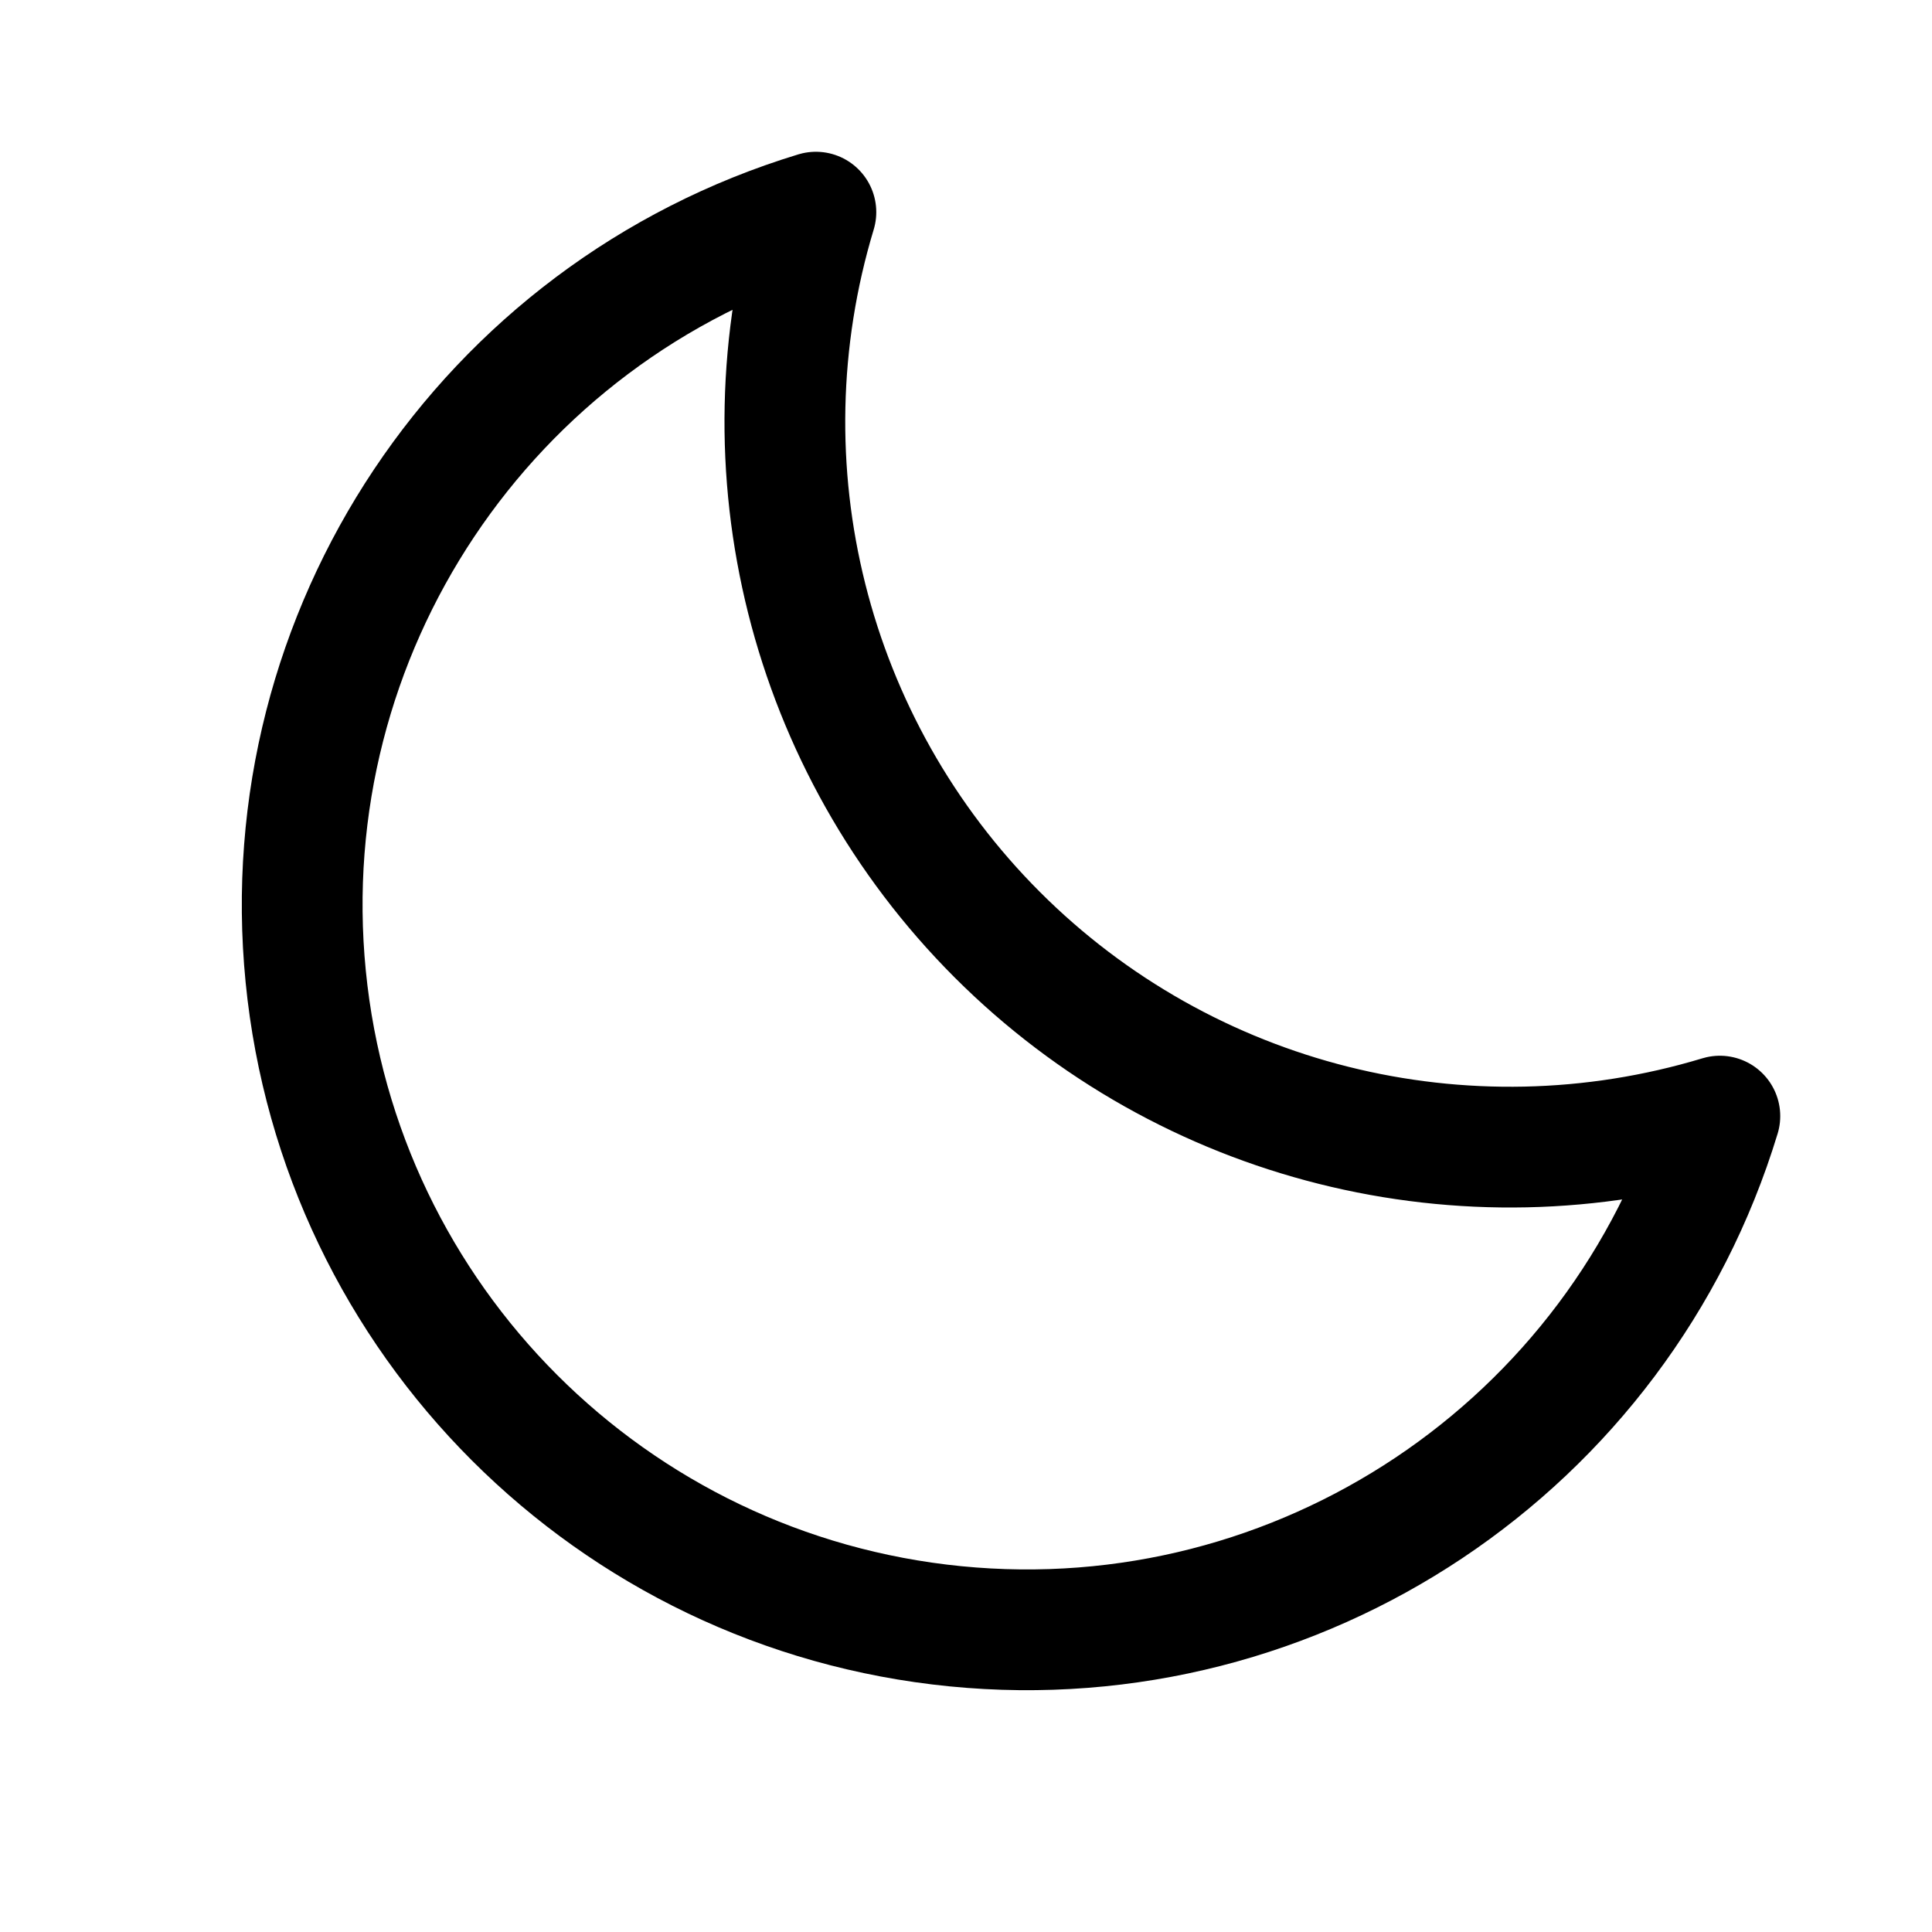
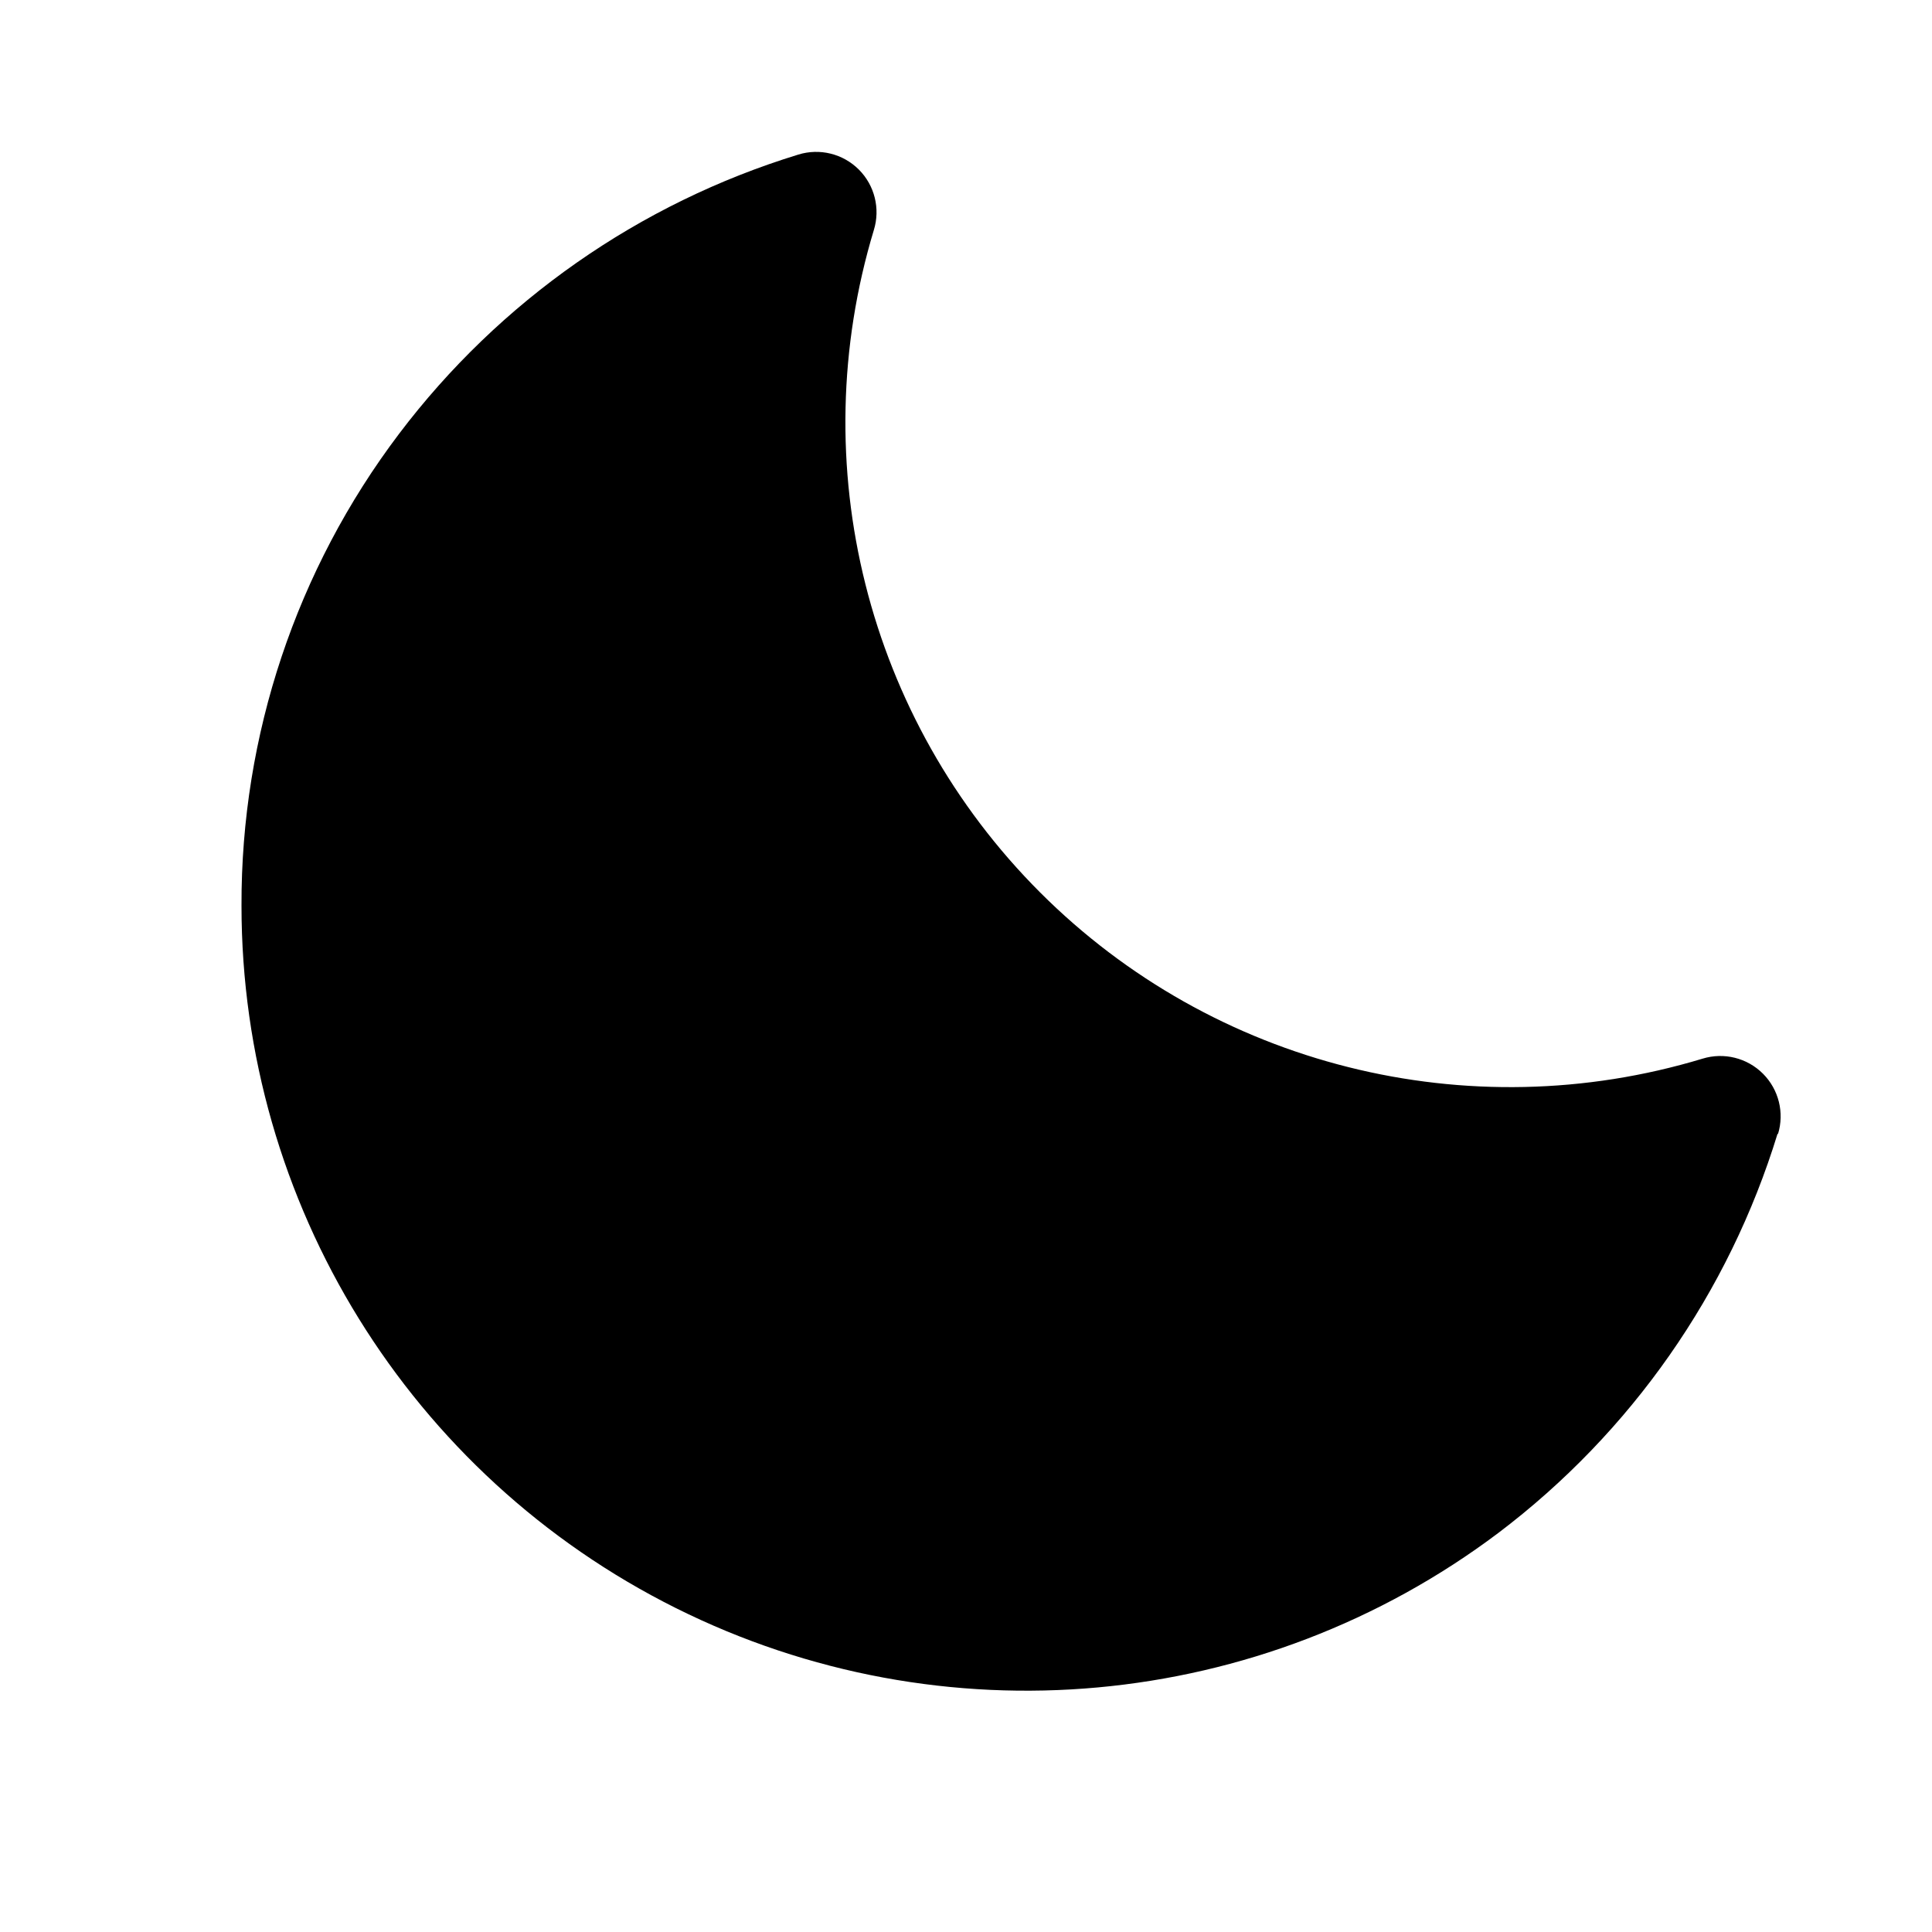
- <svg xmlns="http://www.w3.org/2000/svg" viewBox="0 0 256 256">
-   <rect width="256" height="256" fill="none" />
-   <path d="M108.11,28.11A96.09,96.09,0,0,0,227.89,147.89,96,96,0,1,1,108.11,28.11Z" fill="none" stroke="currentColor" stroke-linecap="round" stroke-linejoin="round" stroke-width="16" />
+ <svg xmlns="http://www.w3.org/2000/svg" viewBox="0 0 256 256" fill="currentColor">
+   <path d="M235.54,150.21a104.84,104.84,0,0,1-37,52.91A104,104,0,0,1,32,120,103.09,103.09,0,0,1,52.88,57.48a104.84,104.84,0,0,1,52.91-37,8,8,0,0,1,10,10,88.08,88.08,0,0,0,109.8,109.8,8,8,0,0,1,10,10Z" />
</svg>
